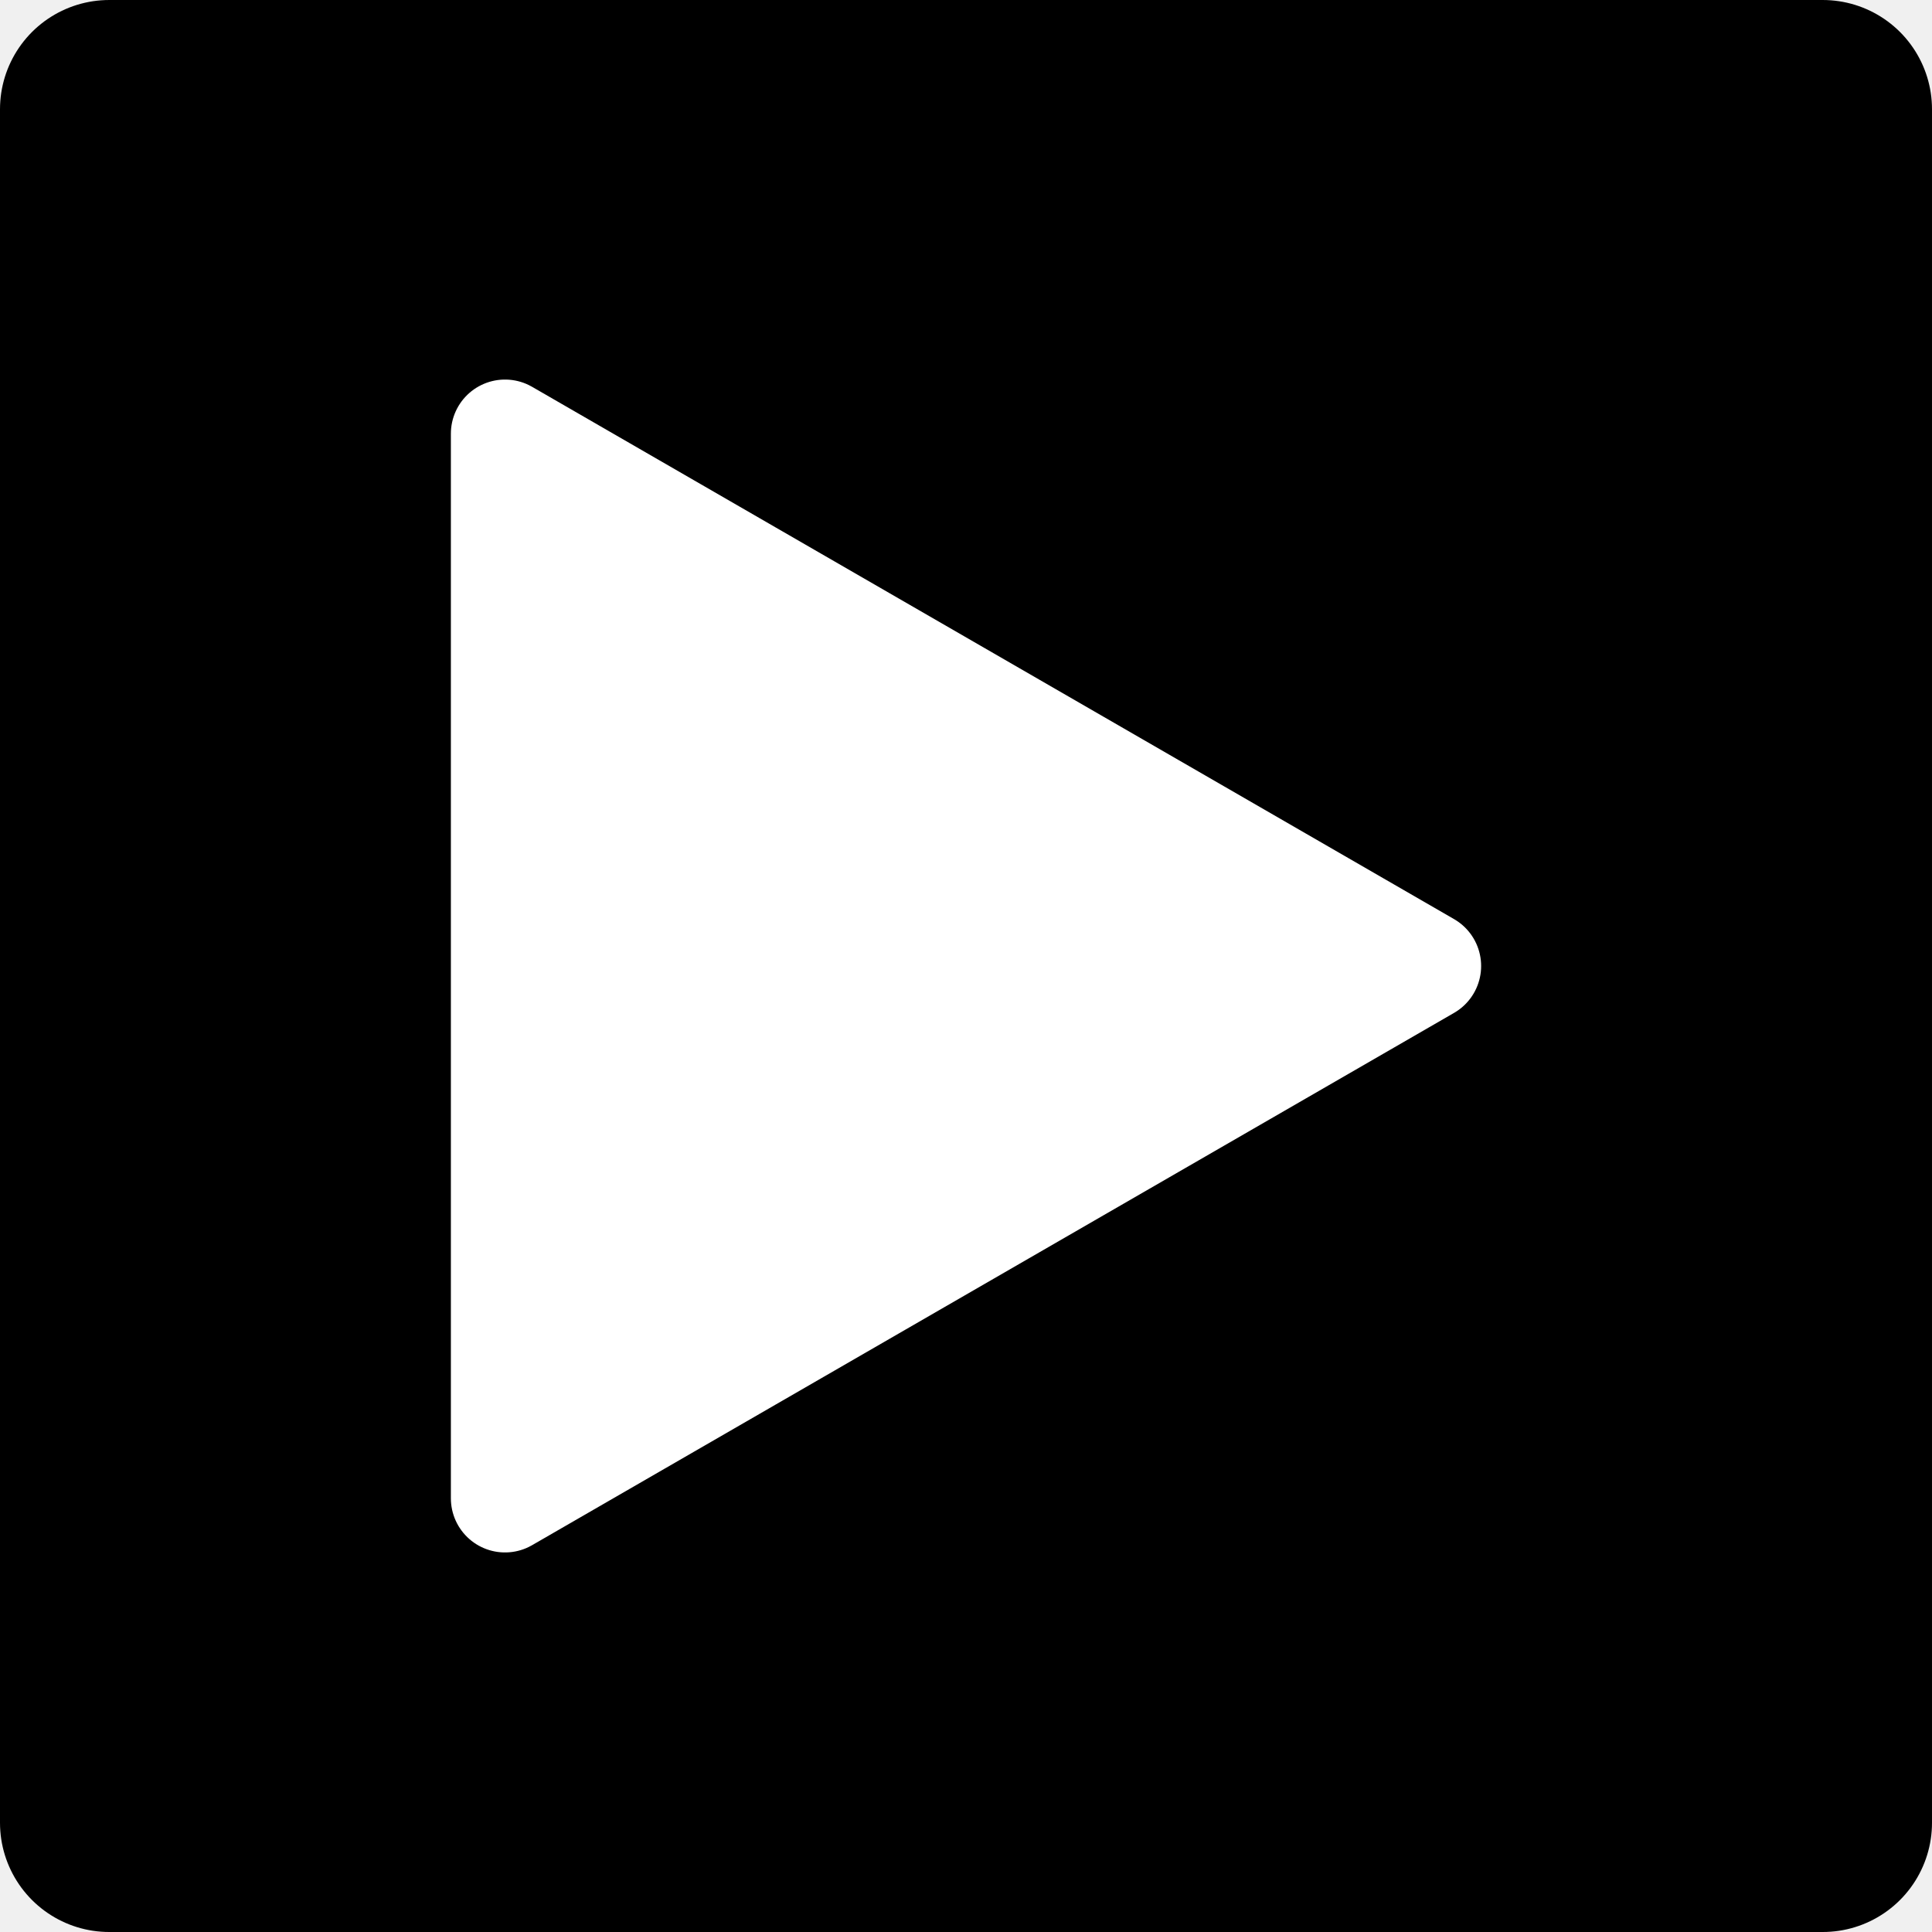
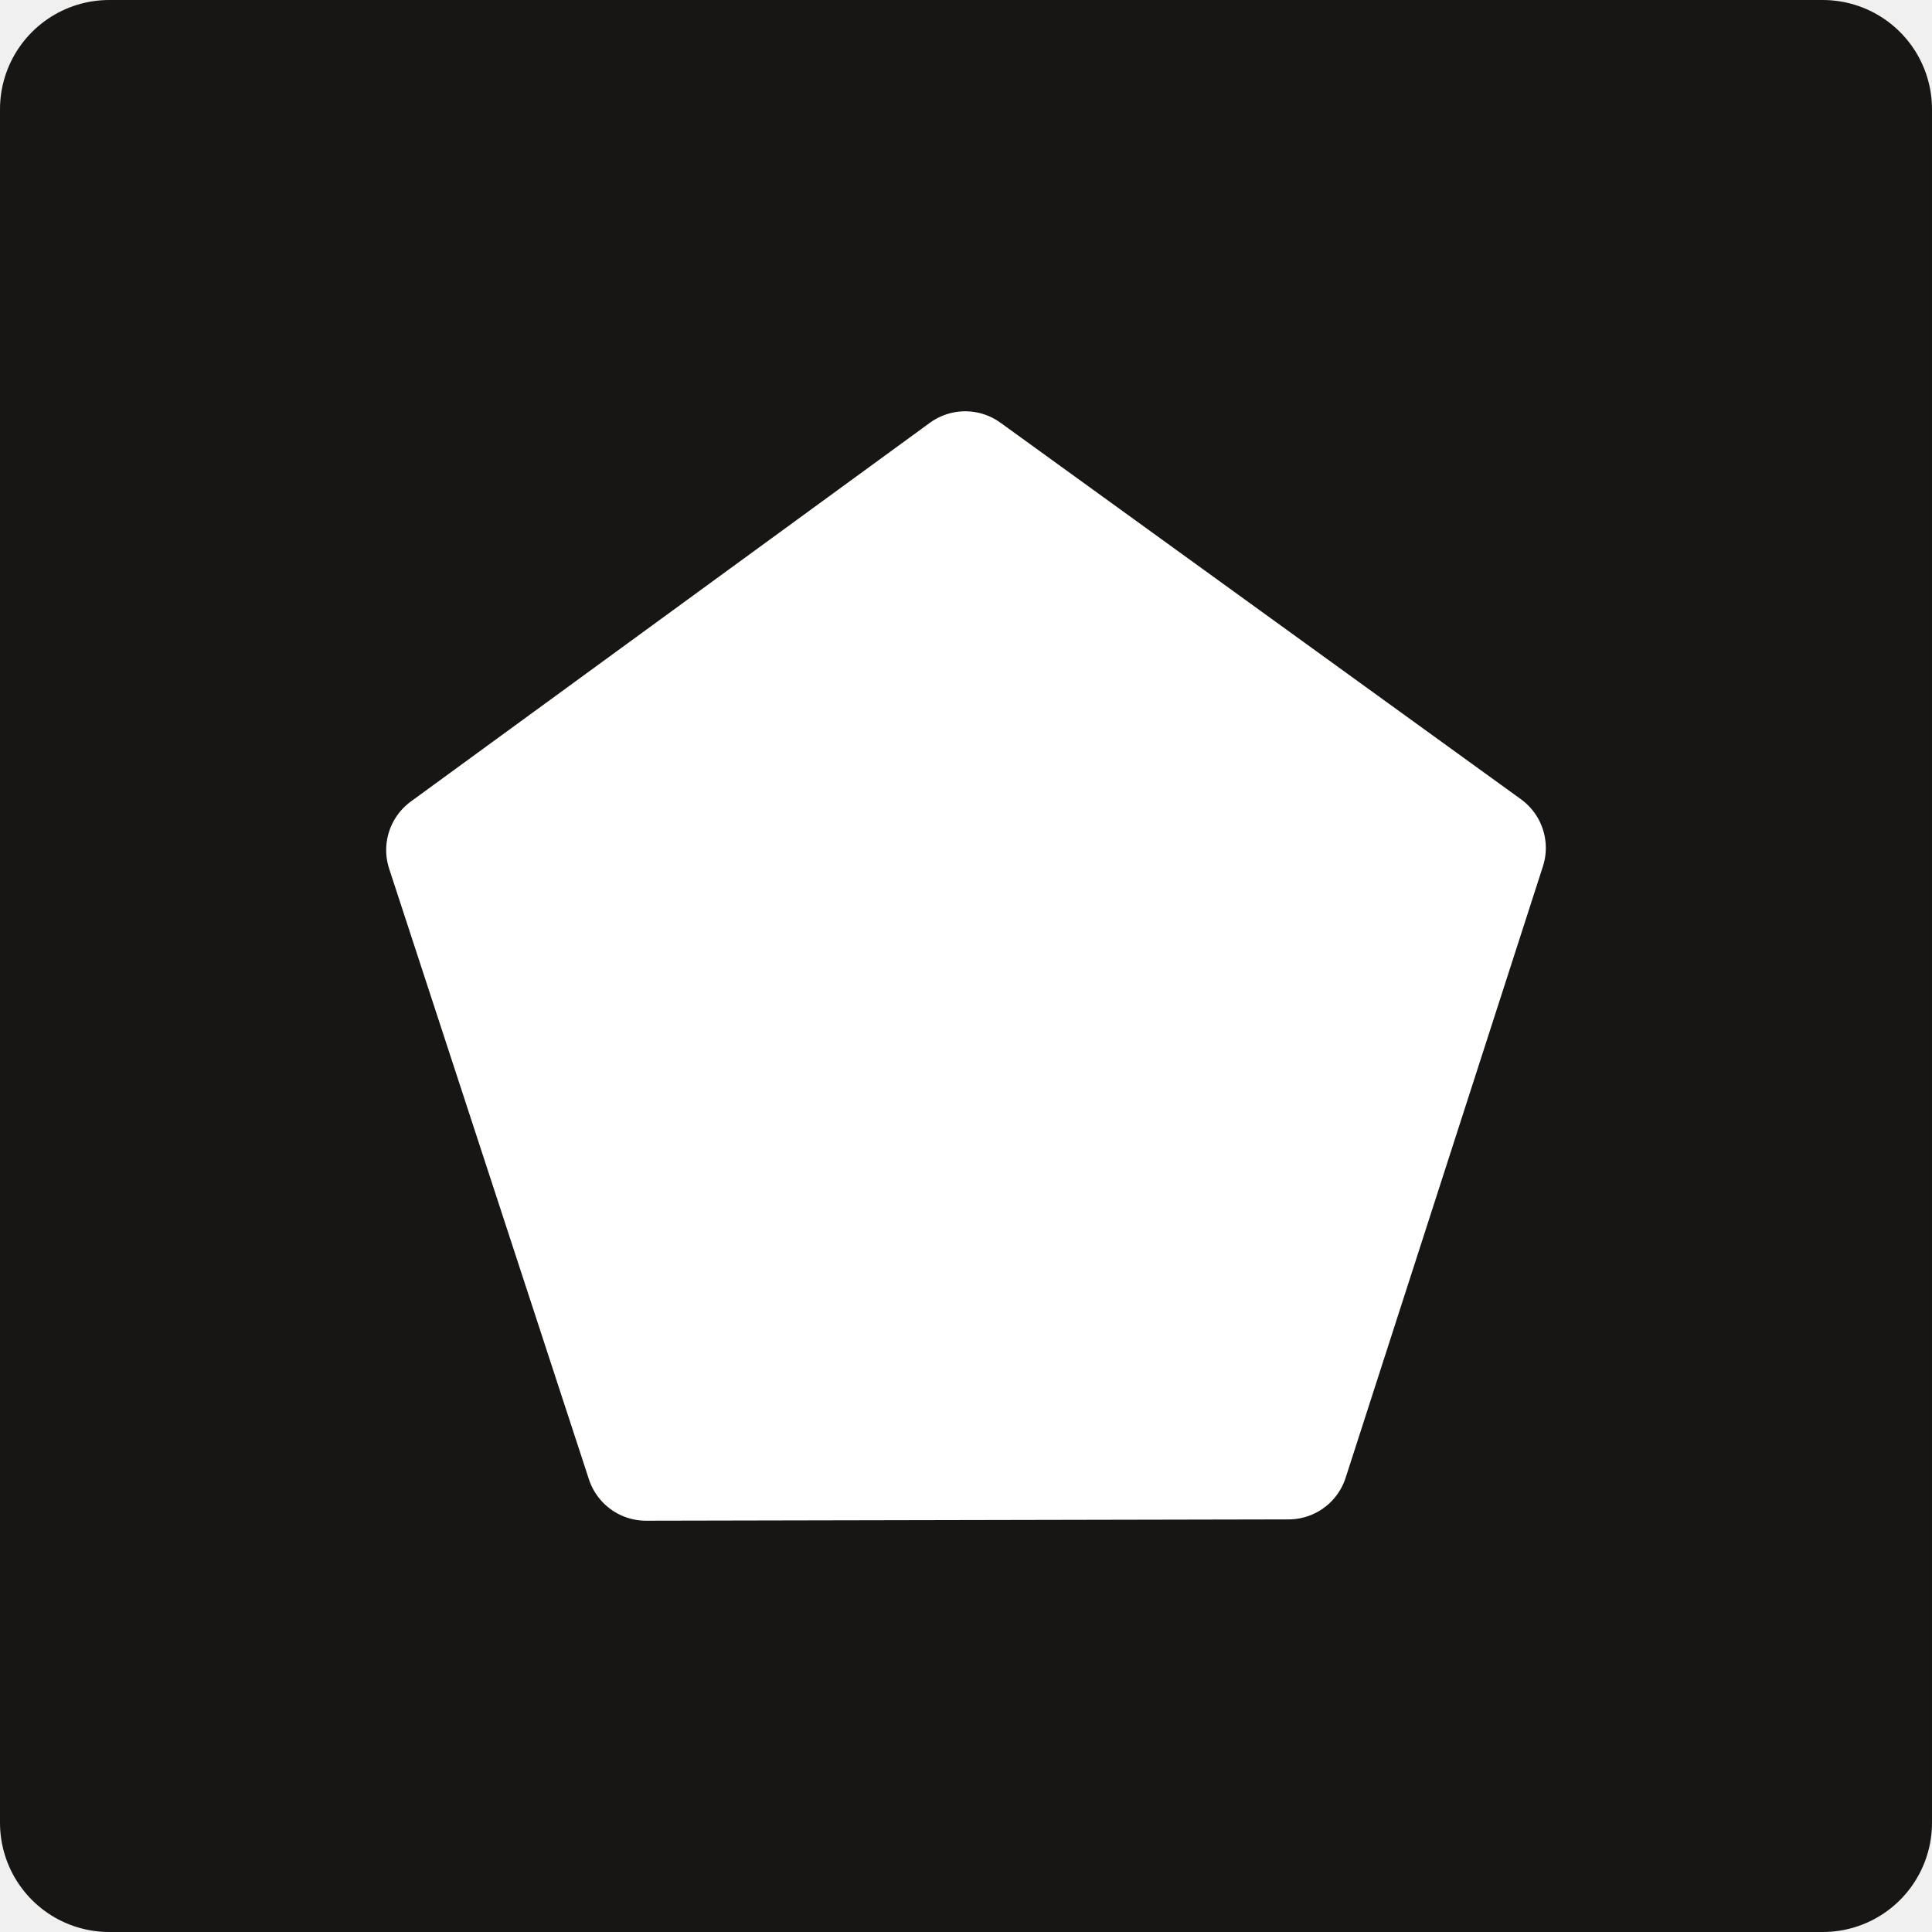
<svg xmlns="http://www.w3.org/2000/svg" width="512" height="512" viewBox="0 0 512 512" id="svg2" version="1.1">
  <defs id="defs4" />
  <g id="layer1" transform="translate(0,-540.3622)">
-     <rect style="opacity:1;fill:#000000;fill-opacity:1;fill-rule:nonzero;stroke:#000000;stroke-width:57.895;stroke-linecap:round;stroke-linejoin:round;stroke-miterlimit:4;stroke-dasharray:none;stroke-dashoffset:0;stroke-opacity:1" id="rect3336" width="454.105" height="454.105" x="28.947" y="569.31" />
-     <path style="opacity:1;fill:#ffffff;fill-opacity:1;fill-rule:nonzero;stroke:#ffffff;stroke-width:28.698;stroke-linecap:round;stroke-linejoin:round;stroke-miterlimit:4;stroke-dasharray:none;stroke-dashoffset:0;stroke-opacity:1" id="path4140" d="m 133.835,937.427 0,-282.13 244.331,141.065 z" />
+     <rect style="opacity:1;fill:#181515;fill-opacity:1;fill-rule:nonzero;stroke:#181515;stroke-width:57.895;stroke-linecap:round;stroke-linejoin:round;stroke-miterlimit:4;stroke-dasharray:none;stroke-dashoffset:0;stroke-opacity:1" id="rect3336" width="454.105" height="454.105" x="28.947" y="569.31" />
+   </g>
+   <g id="layer2" style="display:none">
+     <path style="opacity:1;fill:#ffffff;fill-opacity:1;fill-rule:nonzero;stroke:#ffffff;stroke-width:28.698;stroke-linecap:round;stroke-linejoin:round;stroke-miterlimit:4;stroke-dasharray:none;stroke-dashoffset:0;stroke-opacity:1" id="path4140" d="m 133.835,397.065 0,-282.13 244.331,141.065 z" />
+   </g>
+   <g id="layer3" style="display:none">
+     <path style="opacity:1;fill:#ffffff;fill-opacity:1;fill-rule:nonzero;stroke:#ffffff;stroke-width:22.8;stroke-linecap:round;stroke-linejoin:round;stroke-miterlimit:4;stroke-dasharray:none;stroke-dashoffset:0;stroke-opacity:1" id="path4152" d="m 316.48,276.48 -20.127,88.026 -46.343,-77.498 -89.937,8.06 59.384,-68.023 L 184,144 l 83.045,35.457 68.023,-59.384 -8.06,89.937 77.498,46.343 z" transform="matrix(1.120927,-0.5755937,0.5755937,1.120927,-189.0565,165.8284)" />
+   </g>
+   <g id="layer4" style="display:none">
+     <rect style="opacity:1;fill:#ffffff;fill-opacity:1;fill-rule:nonzero;stroke:#ffffff;stroke-width:18.786;stroke-linecap:round;stroke-linejoin:round;stroke-miterlimit:4;stroke-dasharray:none;stroke-dashoffset:0;stroke-opacity:1" id="rect4155" width="262.014" height="262.014" x="124.993" y="124.993" />
+   </g>
+   <g id="layer5" style="display:inline">
+     <path style="opacity:1;fill:#ffffff;fill-opacity:1;fill-rule:nonzero;stroke:#ffffff;stroke-width:34;stroke-linecap:round;stroke-linejoin:round;stroke-miterlimit:4;stroke-dasharray:none;stroke-dashoffset:0;stroke-opacity:1" id="path4173" d="M 339.489,386.233 158.644,367.226 120.837,189.358 278.317,98.437 413.451,220.113 Z" transform="matrix(0.9309773,-0.09976394,0.09976394,0.9309773,-13.13036,61.03533)" />
  </g>
</svg>
